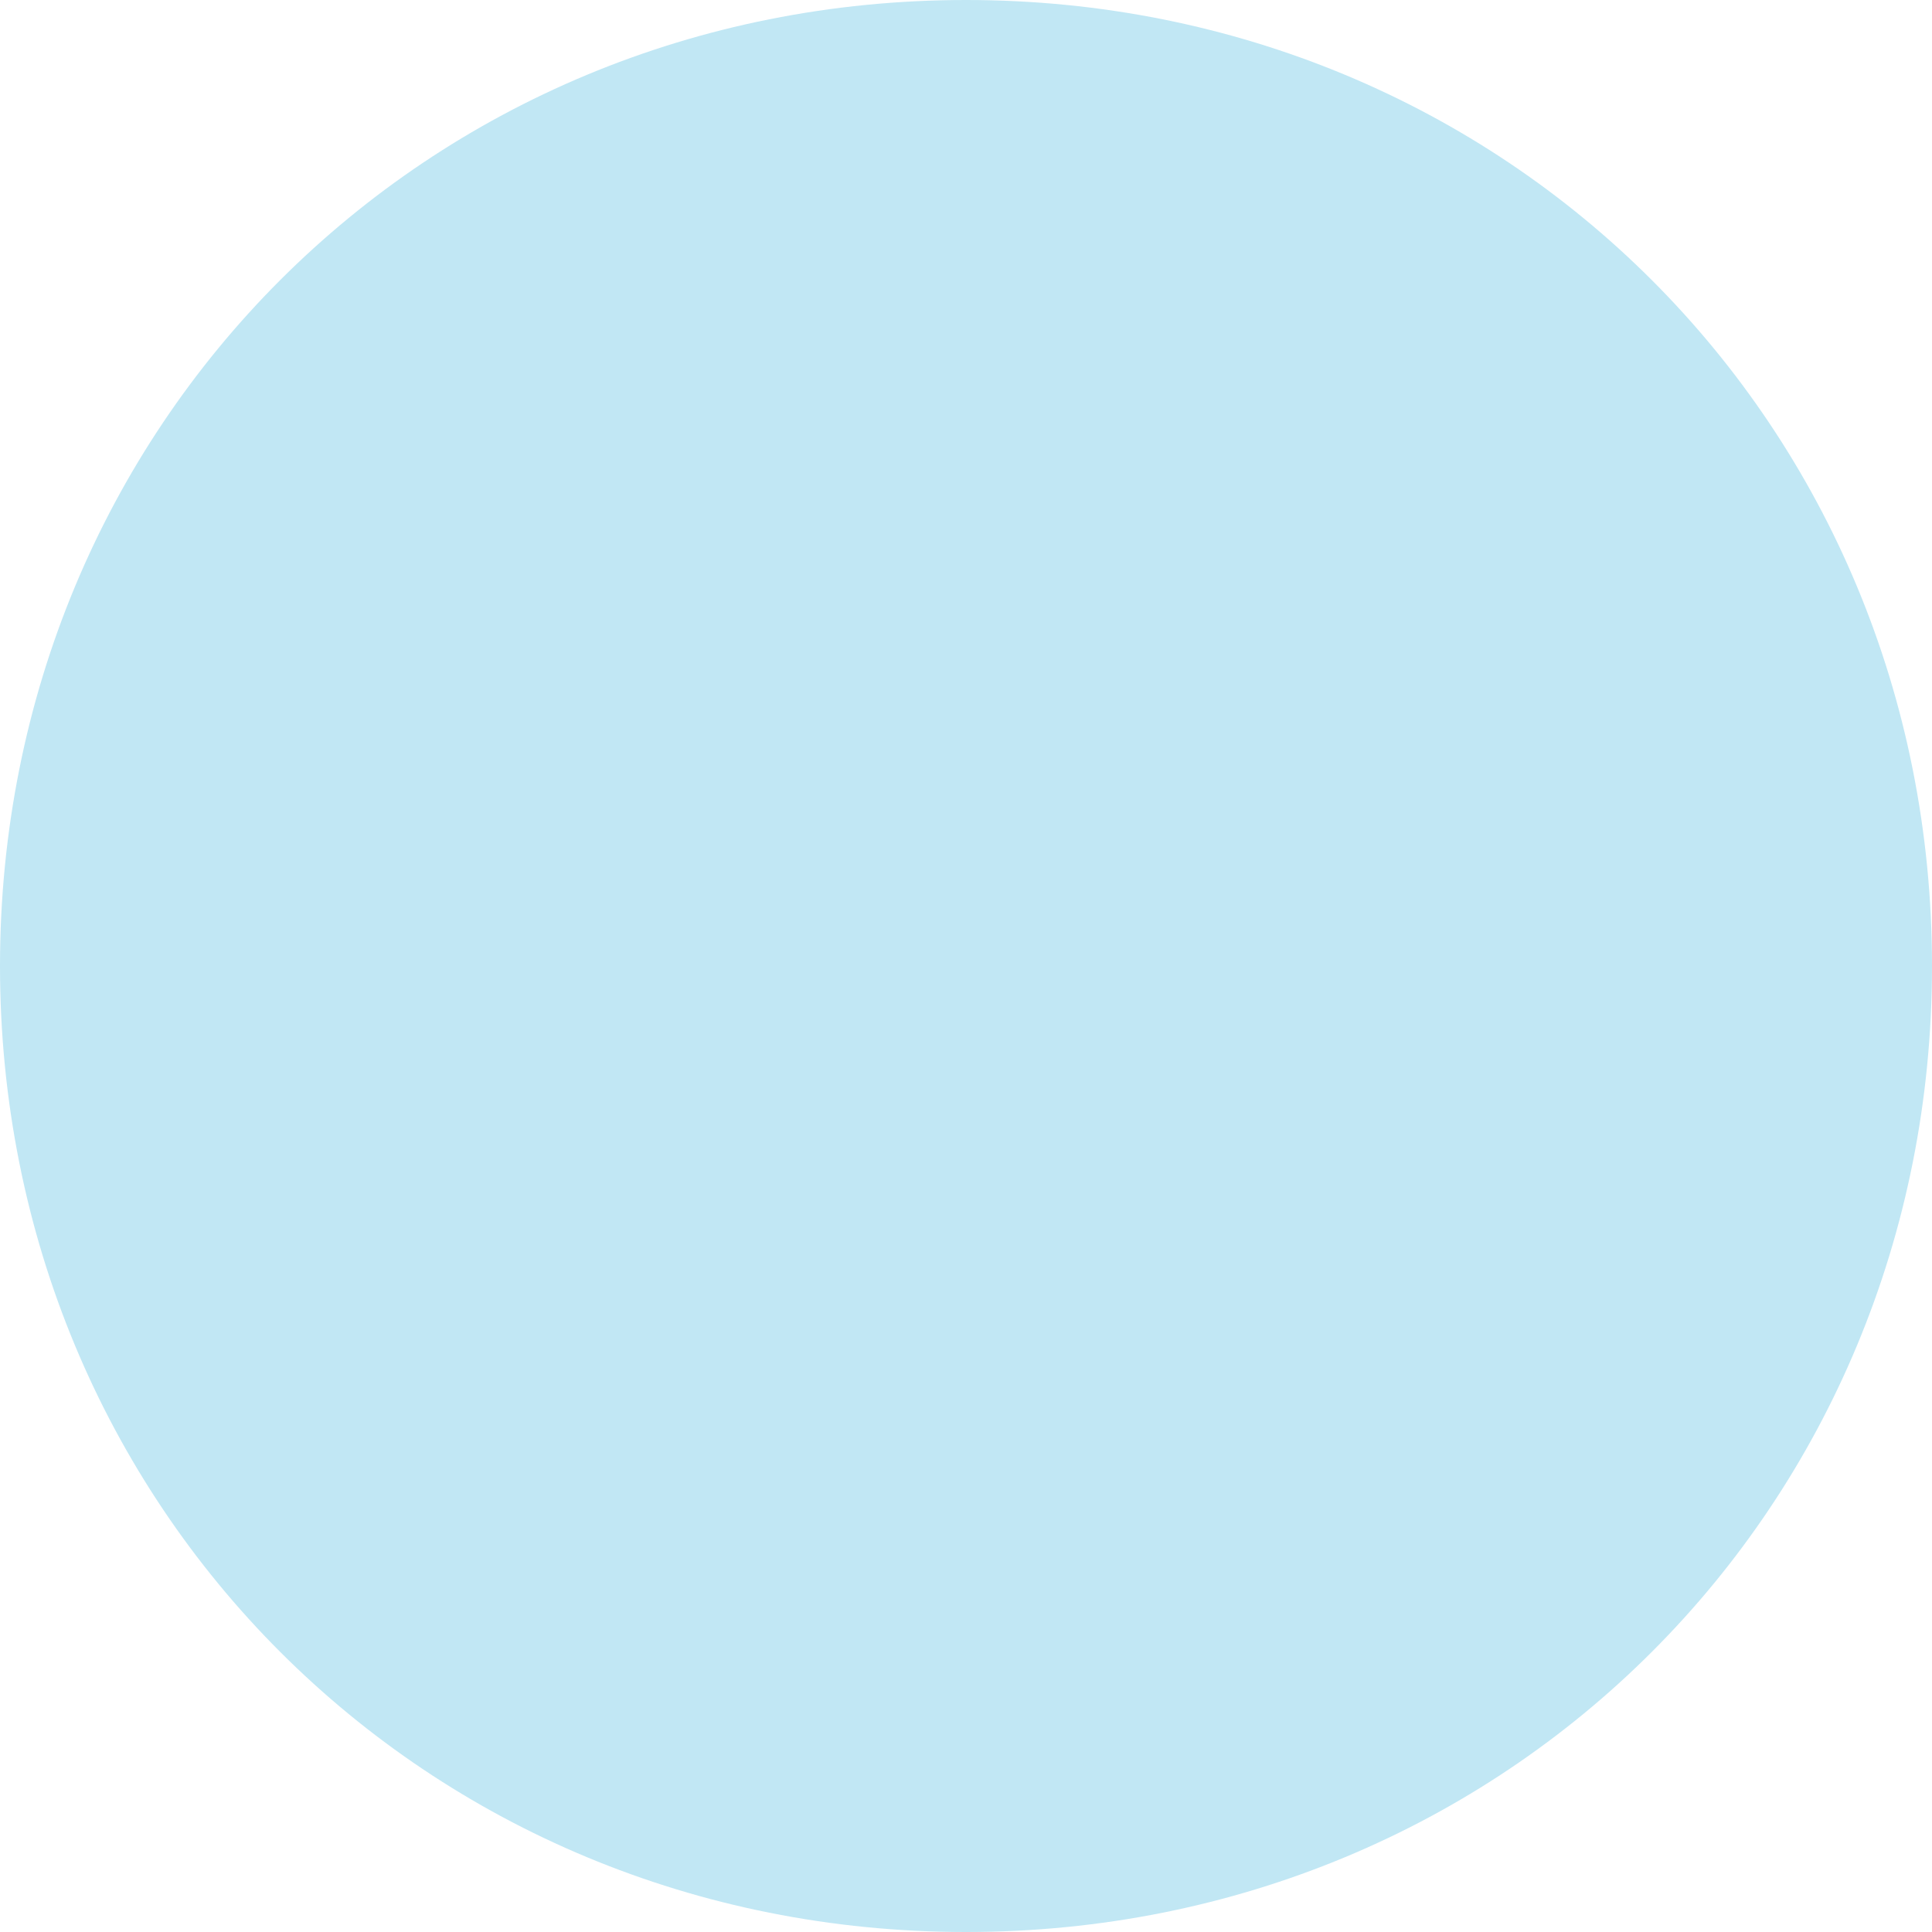
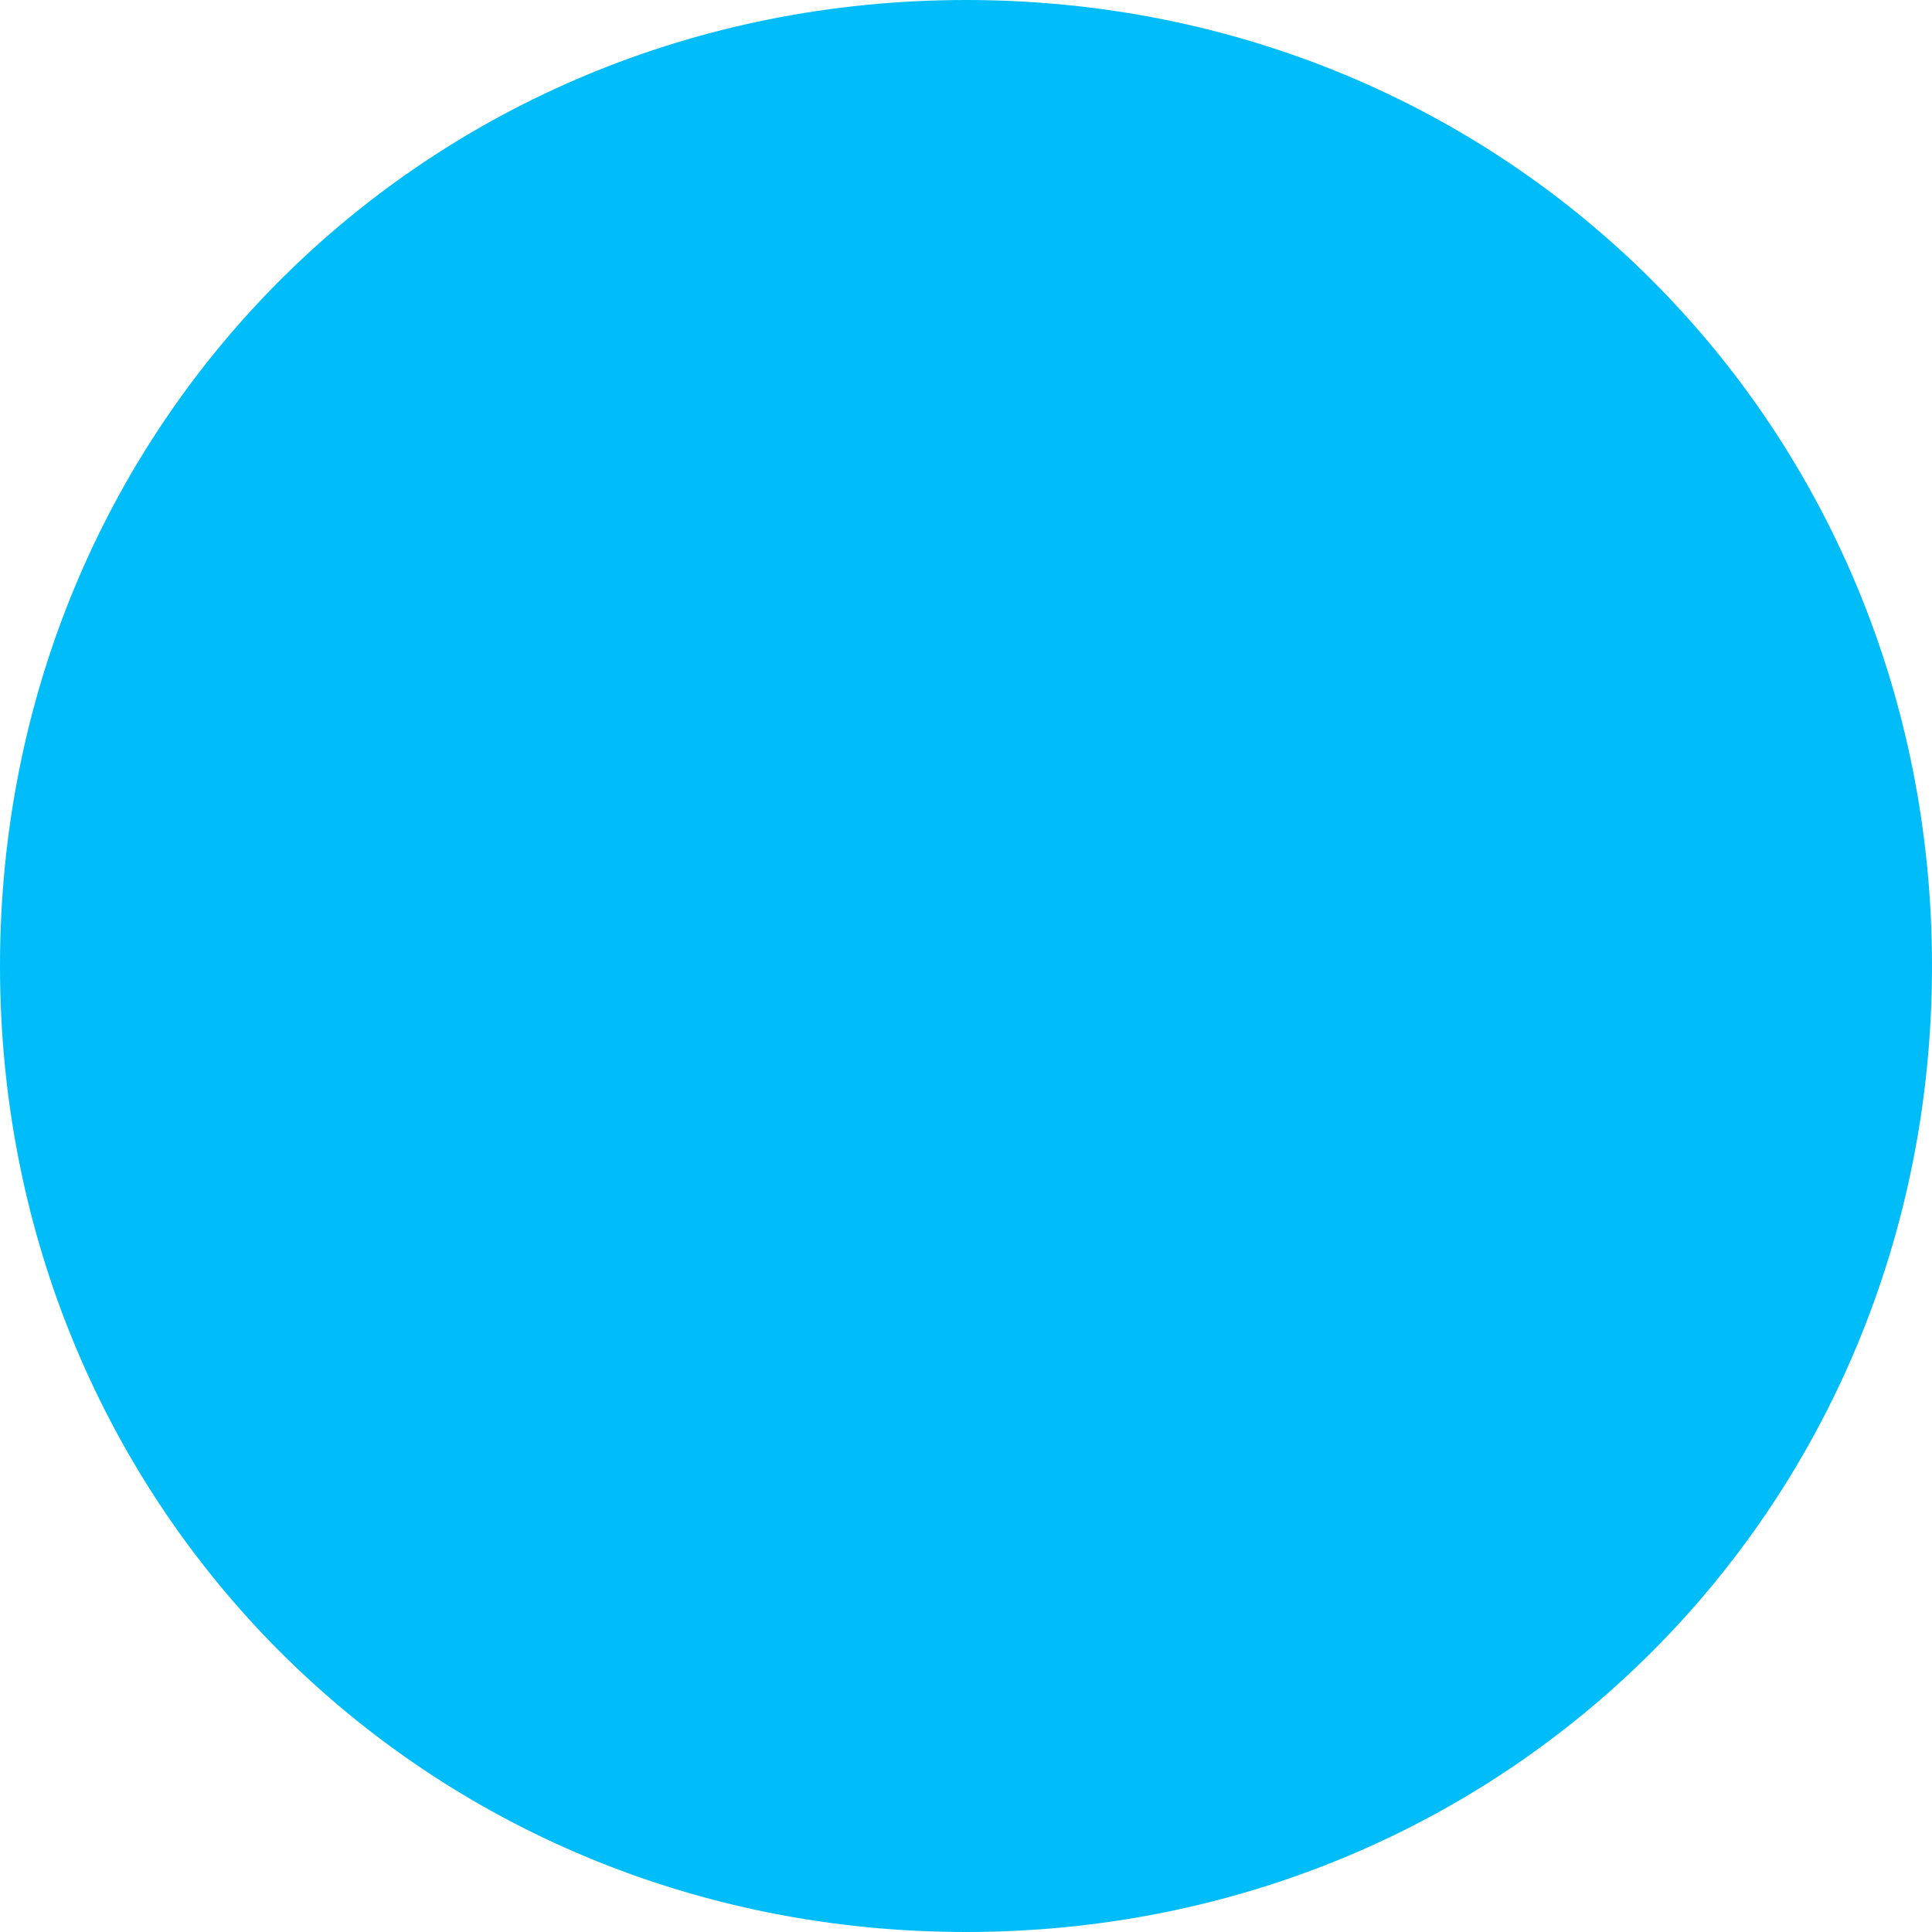
<svg xmlns="http://www.w3.org/2000/svg" version="1.1" width="20px" height="20px">
-   <g transform="matrix(1 0 0 1 -800 -761 )">
-     <path d="M 810 761  C 815.6 761  820 765.4  820 771  C 820 776.6  815.6 781  810 781  C 804.4 781  800 776.6  800 771  C 800 765.4  804.4 761  810 761  Z " fill-rule="nonzero" fill="#c1e7f4" stroke="none" />
+   <g transform="matrix(1 0 0 1 -713 -771 )">
+     <path d="M 723 771  C 728.6 771  733 775.4  733 781  C 733 786.6  728.6 791  723 791  C 717.4 791  713 786.6  713 781  C 713 775.4  717.4 771  723 771  Z " fill-rule="nonzero" fill="#00bdf9" stroke="none" />
  </g>
</svg>
